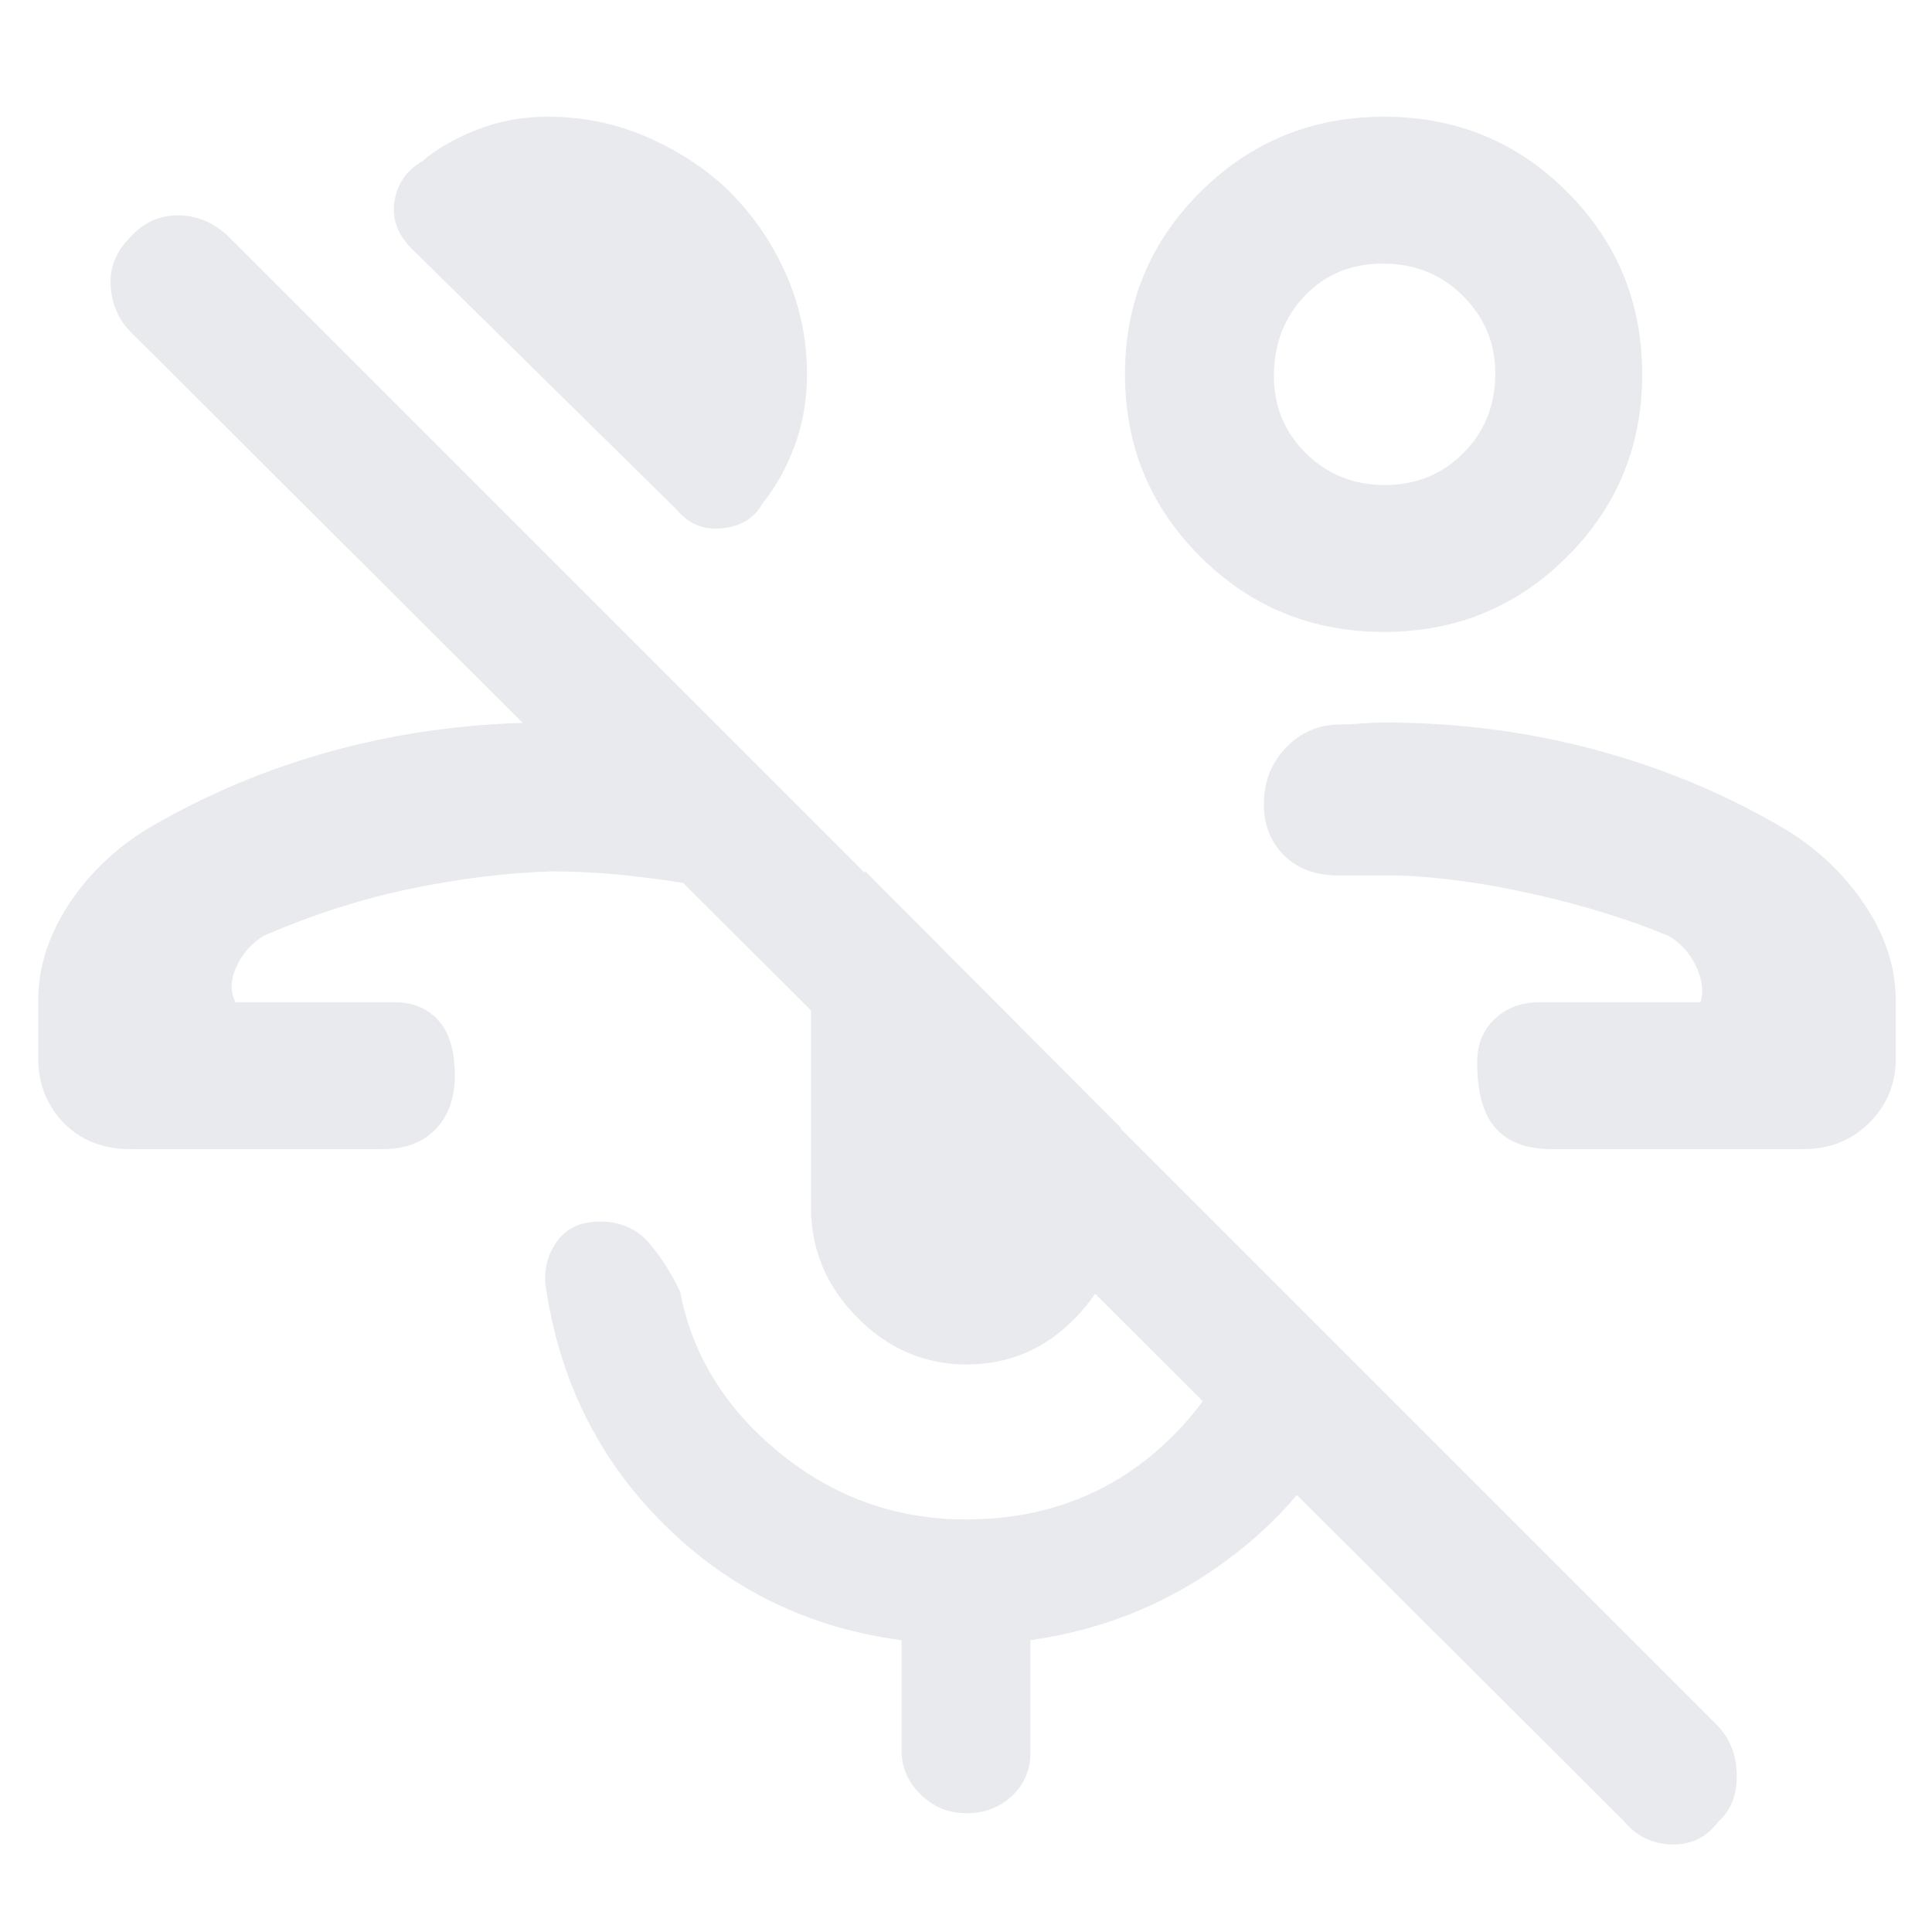
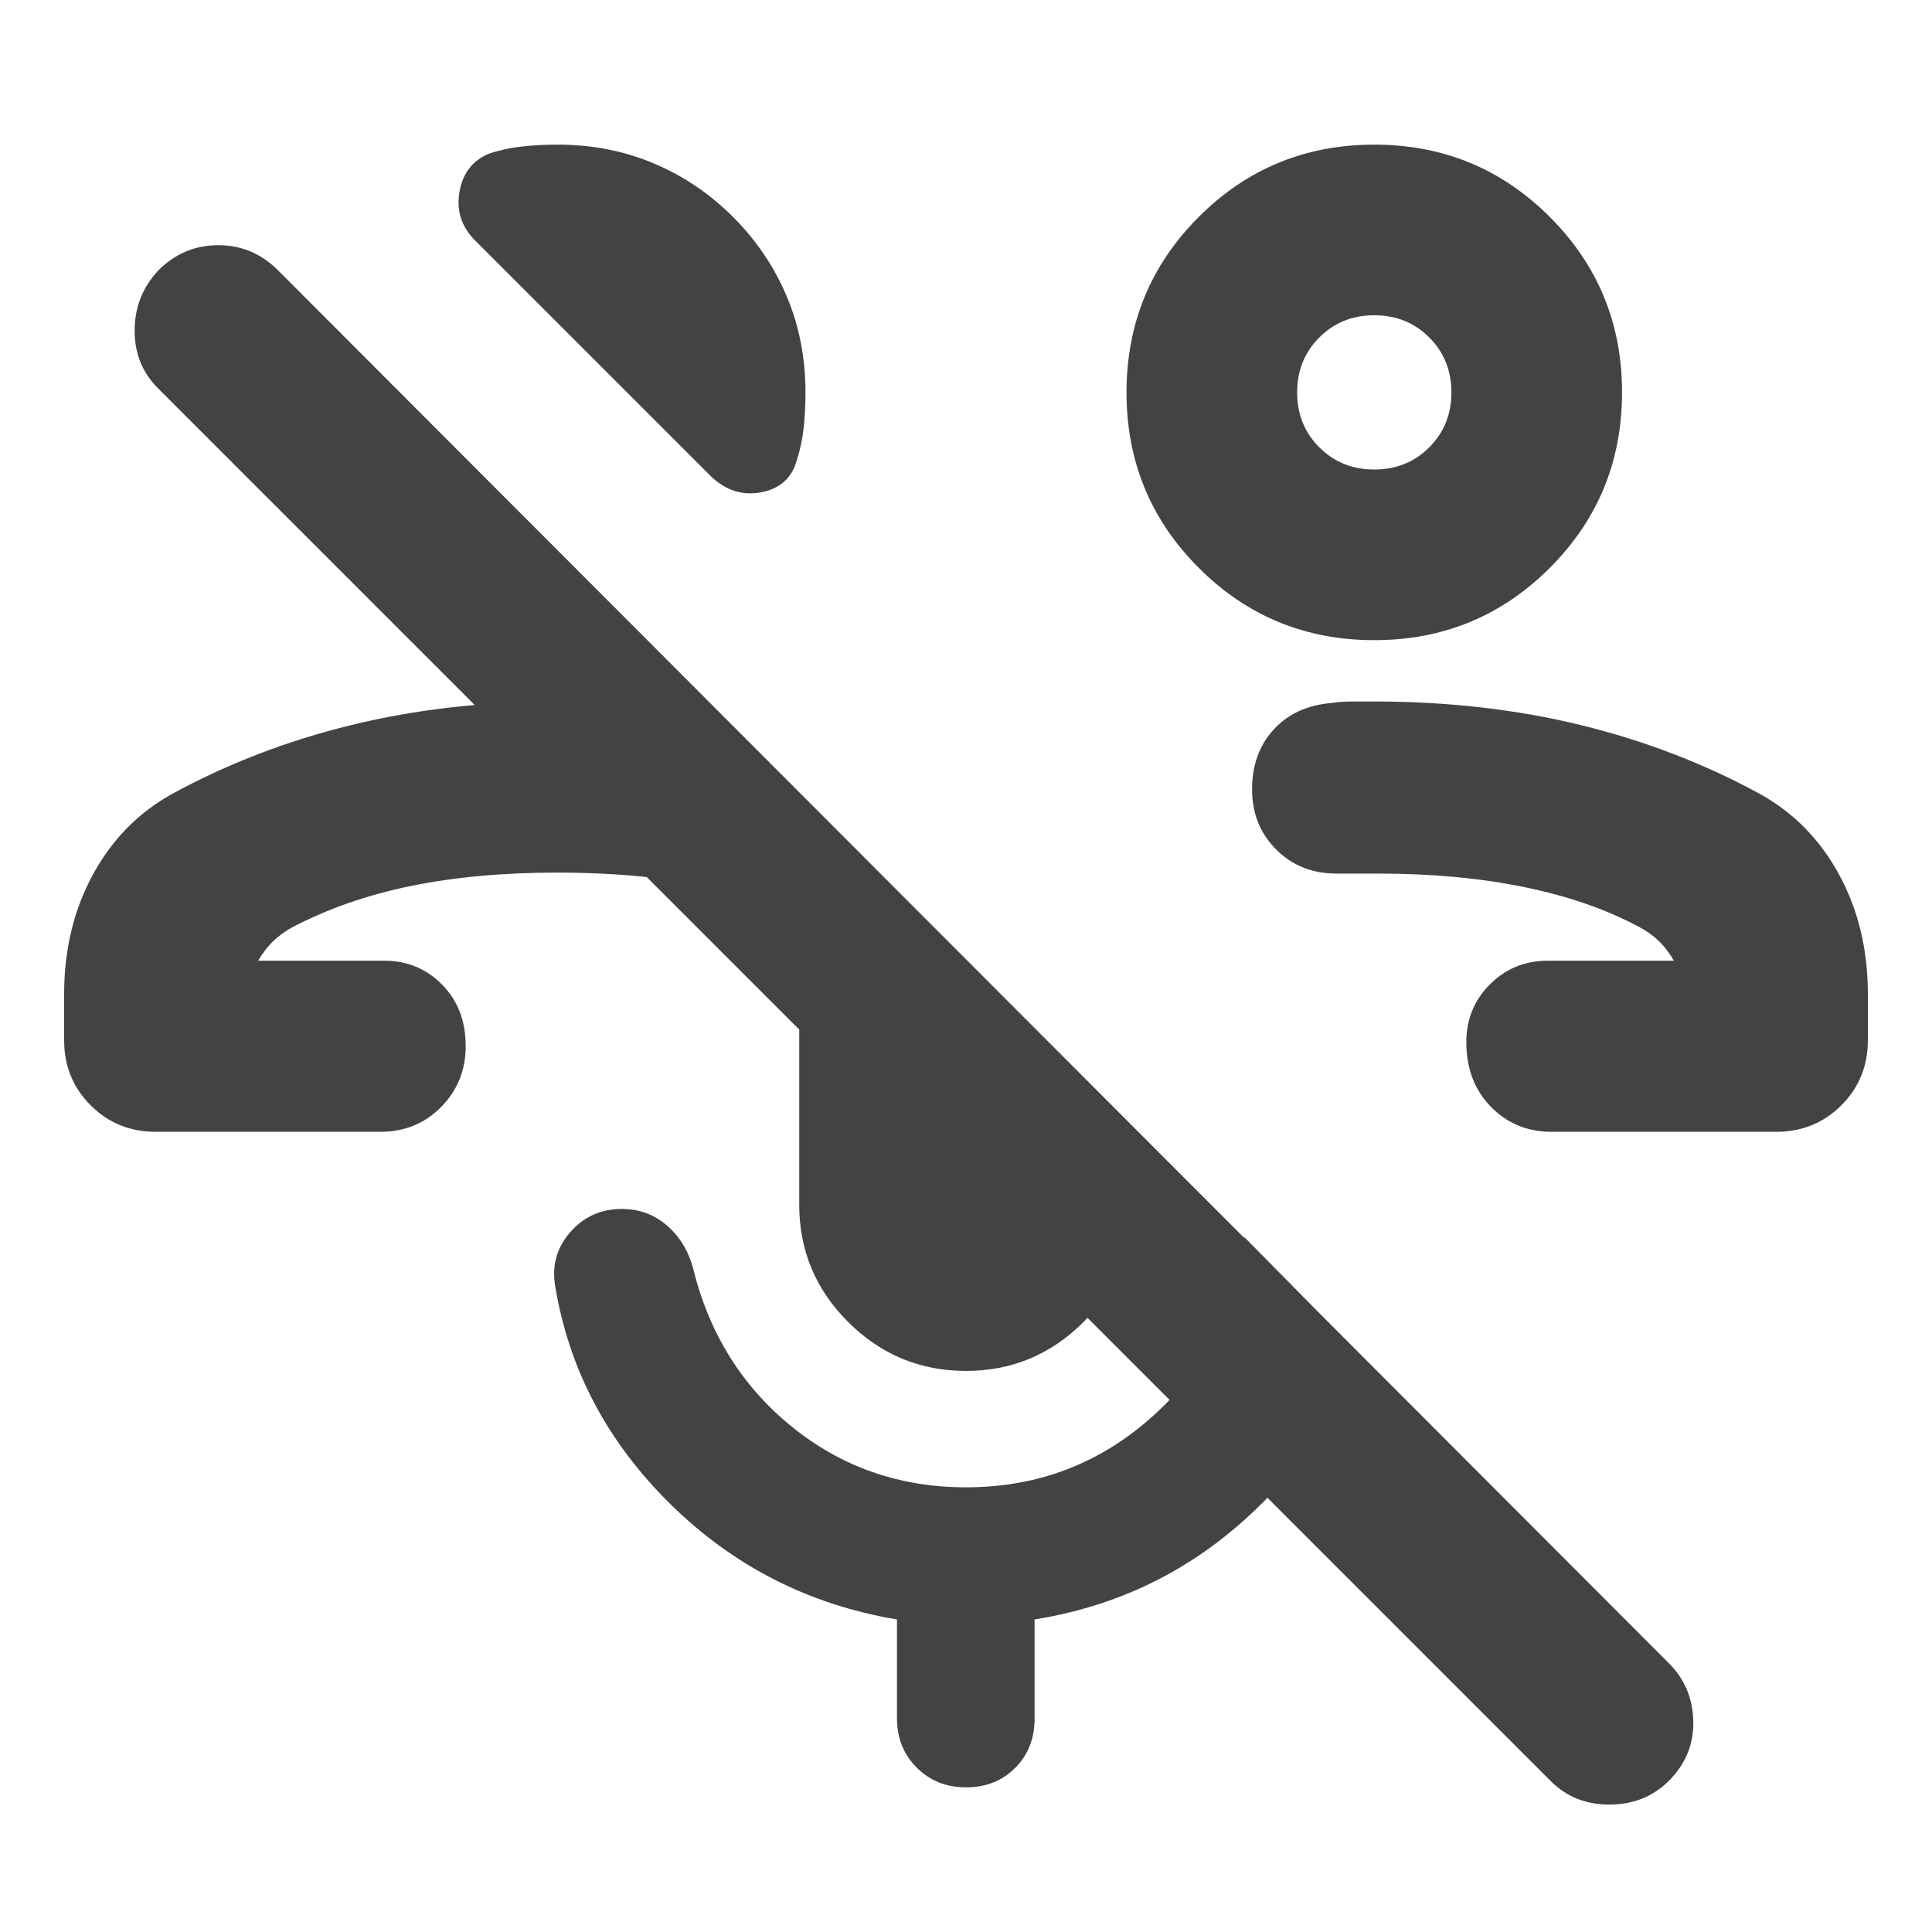
- <svg xmlns="http://www.w3.org/2000/svg" height="24px" viewBox="0 -960 960 960" width="24px" fill="#e8eaed">
-   <path d="M807-55 65-795q-9-9-10-22.66t9.74-24.5Q74.47-853 88.5-853q14.03 0 25.26 10.76L854-102q9 10 9 24.5t-8.96 22.46Q845-43 830.5-43.5T807-55ZM687.76-646q-53.84 0-91.3-37.35Q559-720.7 559-774.06q0-53.36 37.56-90.65Q634.11-902 687.76-902q53.66 0 90.95 37.35Q816-827.3 816-773.94q0 53.36-37.4 90.65Q741.2-646 687.76-646Zm.33-73q23.2 0 39.05-15.88Q743-750.76 743-774.48q0-22.44-16.04-38.48Q710.92-829 687.21-829t-38.96 16.06Q633-796.88 633-773.11q0 22.61 15.94 38.36Q664.89-719 688.09-719Zm-.09-55ZM231-462ZM65-389q-20.75 0-33.37-13.08Q19-415.15 19-434.1V-463q0-24.14 14.79-47.03T73-548q44-26 94.5-39.5T273-601q18.42 0 38.71 2t41.29 7.2v72.8q-20.13-3.67-40.11-5.83Q292.92-527 274-527q-32.95 1-69.48 8.5Q168-511 131-495q-9 5.57-13.5 15.29Q113-470 117-462h79q13.72 0 21.86 9.04 8.14 9.04 8.14 27.64 0 16.32-9.44 26.32-9.43 10-26.56 10H65Zm297.72-475.58q17.68 17.75 27.98 41.14Q401-800.04 401-774q0 18.64-6 35.12-6 16.47-16 28.88-6 11-20 12.5t-23-9.5L205-836q-11-10.68-9-23.84T210-880q10.41-9 26.88-15.5Q253.36-902 272-902q26.86 0 50.55 10.57 23.69 10.56 40.17 26.85ZM480.33-282q-31.28 0-54.31-23.26Q403-328.53 403-360v-112q0-16 7.67-29.99Q418.35-515.97 430-527l127 127.44V-360q0 31.47-22.52 54.74Q511.95-282 480.33-282Zm-.17 223Q467-59 457.5-68.32 448-77.63 448-90v-55q-69-9-118-57.5T271-322q-1-12 6.03-21.5T298-353q15.67 0 24.83 11Q332-331 338-318q9 47 49.48 80T480-205q57 0 97-36t47-91l55 55q-19.82 53.74-64.91 88.87Q569-153 512-145v56q0 12.73-9.15 21.37Q493.69-59 480.16-59ZM729-462Zm42 73q-18.4 0-27.7-10.24t-9.3-32.94q0-13.4 8.84-21.61Q751.67-462 765-462h80q2.43-7.82-2.2-17.77-4.62-9.94-13.8-15.23-28.84-12.03-66.11-20.52Q725.61-524 694-525h-29q-17 0-27-10.01t-10-25.35q0-16.64 11-28.14t27-11.5q3.71 0 10.5-.5t11.07-.5q54.43 0 104.93 13.5Q843-574 887-548q24.36 14.75 39.68 37.74Q942-487.26 942-463v28.9q0 18.95-13.17 32.02Q915.65-389 896-389H771Z" />
+ <svg xmlns="http://www.w3.org/2000/svg" height="24px" viewBox="0 -960 960 960" width="24px" fill="#434343">
+   <path d="M770.65-74.91 78.5-767.07Q66.78-778.78 66.9-796q.12-17.22 11.84-29.7 12.51-12.47 29.71-12.47 17.2 0 29.68 12.47l691.15 692.16q11.72 11.71 12.1 28.81.38 17.1-12.1 29.58-11.71 11.72-29.31 11.83-17.6.12-29.32-11.59Zm-87.78-567q-51.3 0-87.2-35.91-35.91-35.91-35.91-87.2 0-51.3 35.91-87.2 35.9-35.91 87.2-35.91 51.29 0 87.2 35.91 35.91 35.9 35.91 87.2 0 51.29-35.91 87.2-35.91 35.91-87.2 35.91Zm0-84.79q16.28 0 27.3-11.01 11.03-11.02 11.03-27.31 0-16.28-11.02-27.31-11.02-11.02-27.31-11.02-16.28 0-27.3 11.02-11.03 11.02-11.03 27.3 0 16.29 11.02 27.31t27.31 11.02Zm0-38.32ZM241.59-482.63ZM77.37-397.61q-19.15 0-32.33-13.17-13.17-13.18-13.17-32.33v-23q0-32.85 14.14-59.03 14.14-26.19 39.19-40.19 41.43-22.67 89.34-34.39 47.92-11.71 102.59-11.71 14.39 0 28.23.85 13.84.86 28.27 2.86v85.02q-14.43-2-28.35-2.85-13.92-.86-28.39-.86-40.13 0-72.67 6.64-32.55 6.64-59.26 20.68-5.53 3.11-9.47 7-3.95 3.89-7.23 9.46h62.65q17 0 28.74 11.86 11.74 11.86 11.74 30.53 0 17.96-12.19 30.29-12.18 12.34-30.2 12.34H77.37Zm286.91-454.56q17.24 17.24 26.6 39.34 9.36 22.1 9.36 47.81 0 9.09-.86 17.28-.85 8.18-3.42 16.37-3.76 13.44-17.94 16.03-14.17 2.6-25.37-8.59L236.04-840.54q-10.19-10.2-7.71-24.25 2.47-14.06 15.15-19.06 8.18-2.57 16.37-3.42 8.19-.86 17.28-.86 25.7 0 47.81 9.36 22.1 9.36 39.34 26.6ZM480-278.8q-34.18 0-58.53-24.28-24.34-24.27-24.34-58.35v-117.14q0-18.44 7.2-33.63 7.19-15.19 19.87-26.43L562.63-400.2v38.77q0 34.08-24.27 58.35Q514.09-278.8 480-278.8Zm0 206.93q-14.67 0-24.49-9.81-9.81-9.82-9.81-24.49v-49.13q-65.48-10.96-112.58-57.32-47.1-46.36-57.29-108.55-2.48-15.2 7.59-26.66 10.08-11.45 25.51-11.45 13.05 0 22.54 8.29 9.49 8.29 12.92 21.21 11.96 48.65 49.12 78.74 37.16 30.08 86.49 30.08 53.96 0 93.46-35.95 39.5-35.96 44.82-88.39l56.65 57.41q-19.23 51.96-61.95 87.79-42.72 35.84-98.91 44.8v49.37q0 14.76-9.66 24.41-9.65 9.65-24.41 9.65Zm238.41-410.76ZM771-397.61q-18.02 0-30.2-12.46-12.19-12.45-12.19-32.08 0-17 11.74-28.74 11.74-11.74 28.74-11.74h62.65q-3.18-5.52-7.16-9.47-3.97-3.94-9.54-6.99-24.56-13.32-57.46-20.08-32.91-6.76-72.8-6.76H664.02q-17.95 0-29.91-11.96t-11.96-29.91q0-17.96 10.7-29.66 10.69-11.69 28.65-13.21 4.45-.76 10.68-.76h10.69q54.67 0 102.59 11.71 47.91 11.72 89.34 34.39 25.05 14 39.19 40.19 14.14 26.18 14.14 59.03v23q0 19.15-13.17 32.33-13.18 13.17-32.33 13.17H771Z" />
</svg>
